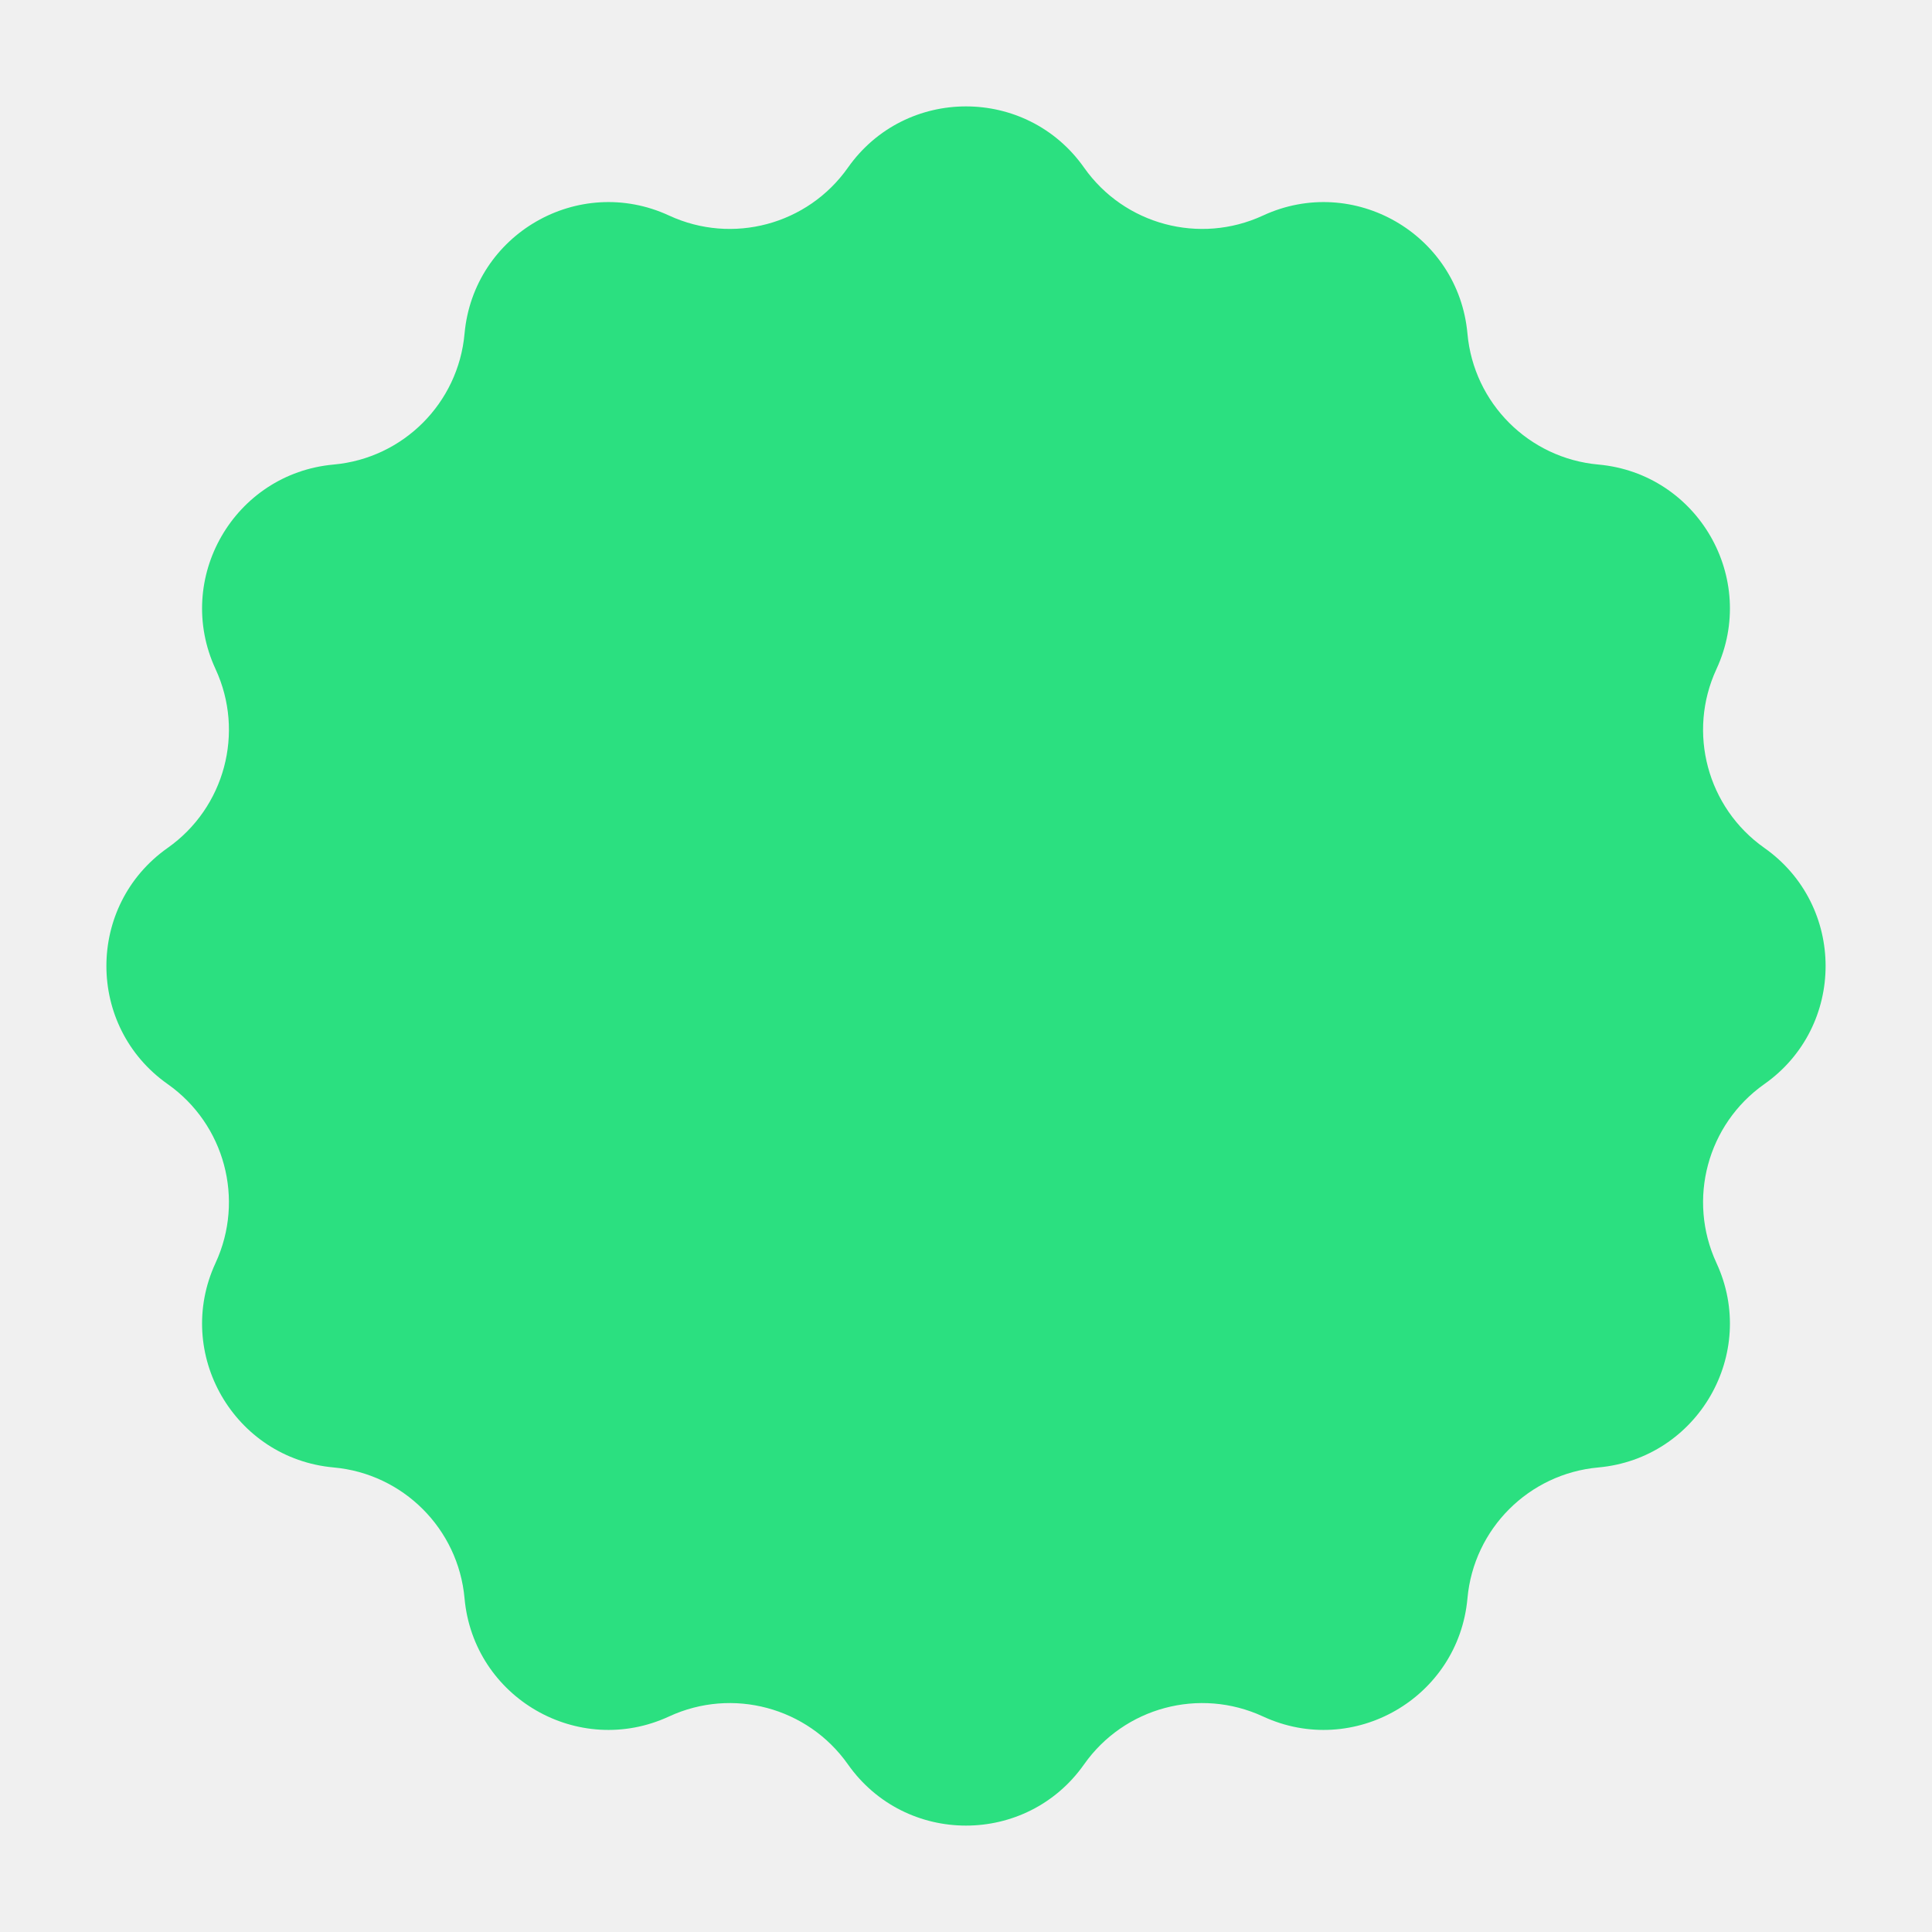
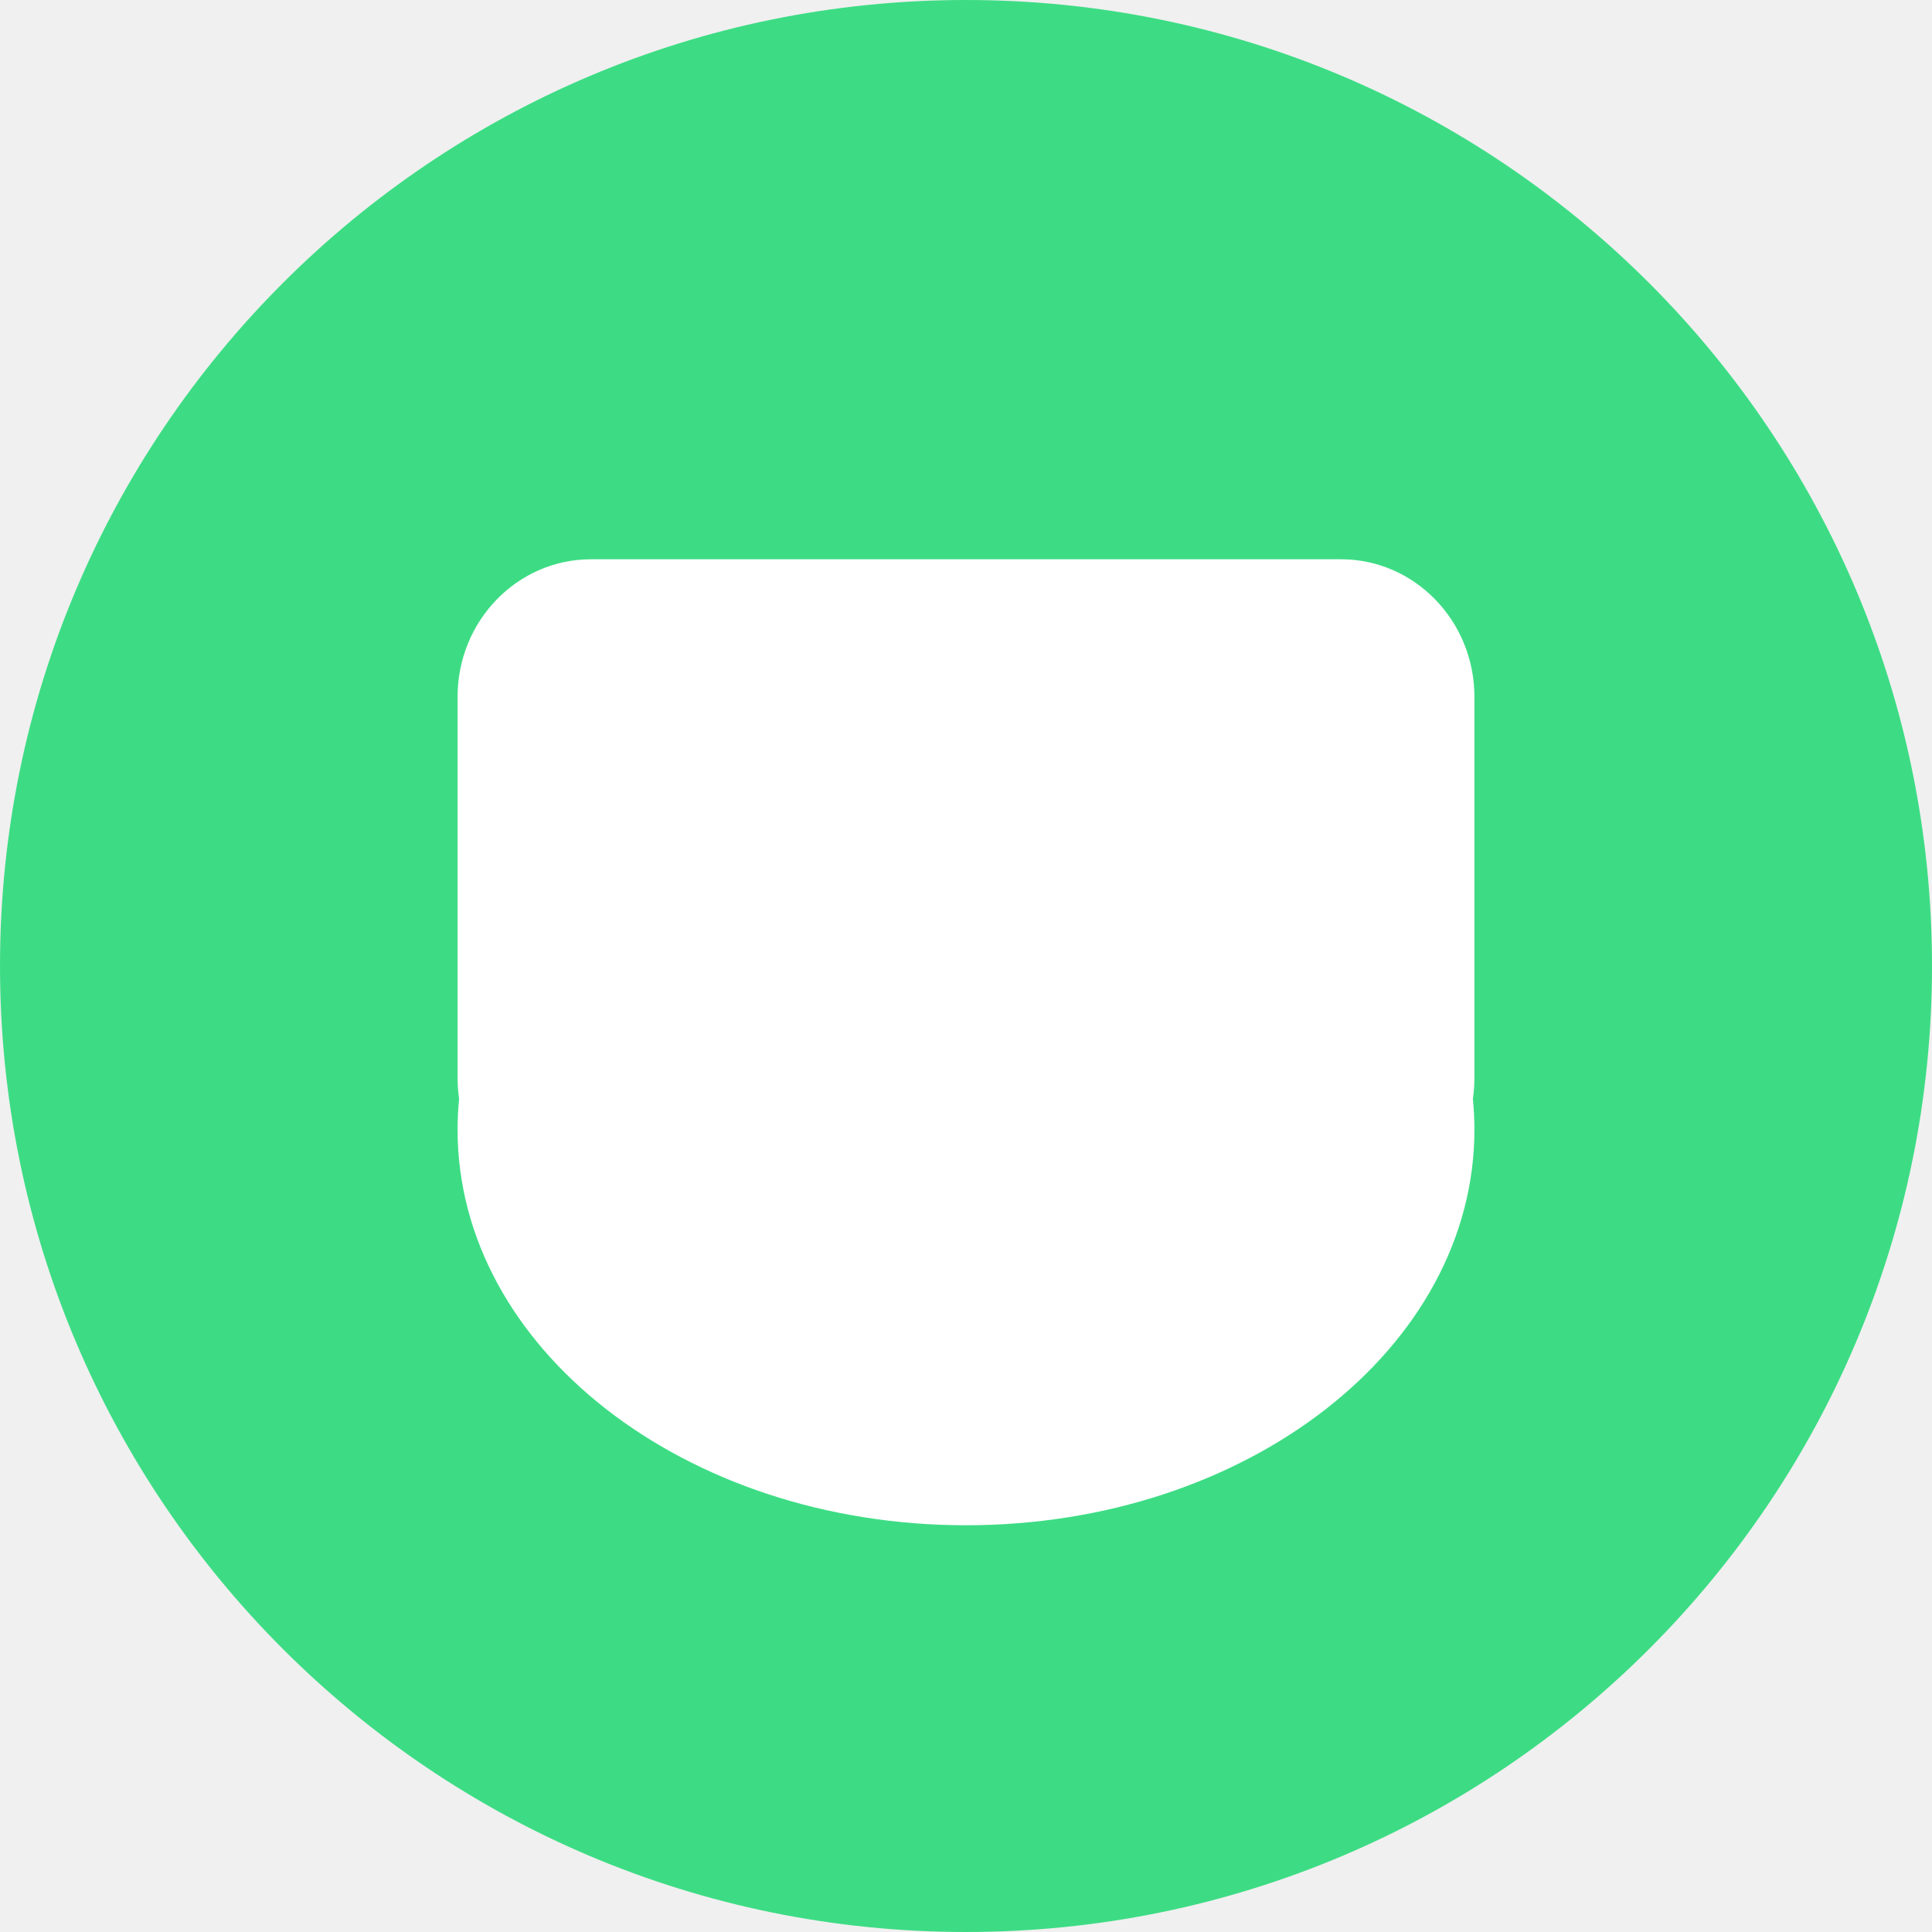
<svg xmlns="http://www.w3.org/2000/svg" width="38" height="38" viewBox="0 0 38 38" fill="none">
-   <path d="M16.677 3.298C17.809 1.691 20.191 1.691 21.323 3.298C22.114 4.42 23.594 4.816 24.84 4.24C26.623 3.414 28.686 4.605 28.863 6.563C28.986 7.93 30.07 9.014 31.437 9.137C33.395 9.314 34.586 11.377 33.76 13.161C33.184 14.406 33.58 15.886 34.702 16.677C36.309 17.809 36.309 20.191 34.702 21.323C33.58 22.114 33.184 23.594 33.76 24.84C34.586 26.623 33.395 28.686 31.437 28.863C30.07 28.986 28.986 30.07 28.863 31.437C28.686 33.395 26.623 34.586 24.84 33.76C23.594 33.184 22.114 33.58 21.323 34.702C20.191 36.309 17.809 36.309 16.677 34.702C15.886 33.58 14.406 33.184 13.161 33.76C11.377 34.586 9.314 33.395 9.137 31.437C9.014 30.07 7.93 28.986 6.563 28.863C4.605 28.686 3.414 26.623 4.24 24.84C4.816 23.594 4.42 22.114 3.298 21.323C1.691 20.191 1.691 17.809 3.298 16.677C4.42 15.886 4.816 14.406 4.24 13.161C3.414 11.377 4.605 9.314 6.563 9.137C7.93 9.014 9.014 7.93 9.137 6.563C9.314 4.605 11.377 3.414 13.161 4.24C14.406 4.816 15.886 4.42 16.677 3.298Z" fill="#2BE080" />
+   <path d="M0 19C0 8.507 8.507 0 19 0C29.493 0 38 8.507 38 19C38 29.493 29.493 38 19 38C8.507 38 0 29.493 0 19Z" fill="#3DDC84" />
+   <path d="M26.375 11H11.625C10.175 11 9 12.212 9 13.706V21.203C9 21.342 9.01 21.479 9.03 21.612C9.01 21.812 9 22.014 9 22.218C9 26.515 13.477 30 19 30C24.523 30 29 26.515 29 22.218C29 22.014 28.989 21.812 28.97 21.612C28.989 21.479 29 21.342 29 21.203V13.706C29 12.212 27.824 11 26.375 11Z" fill="white" />
</svg>
